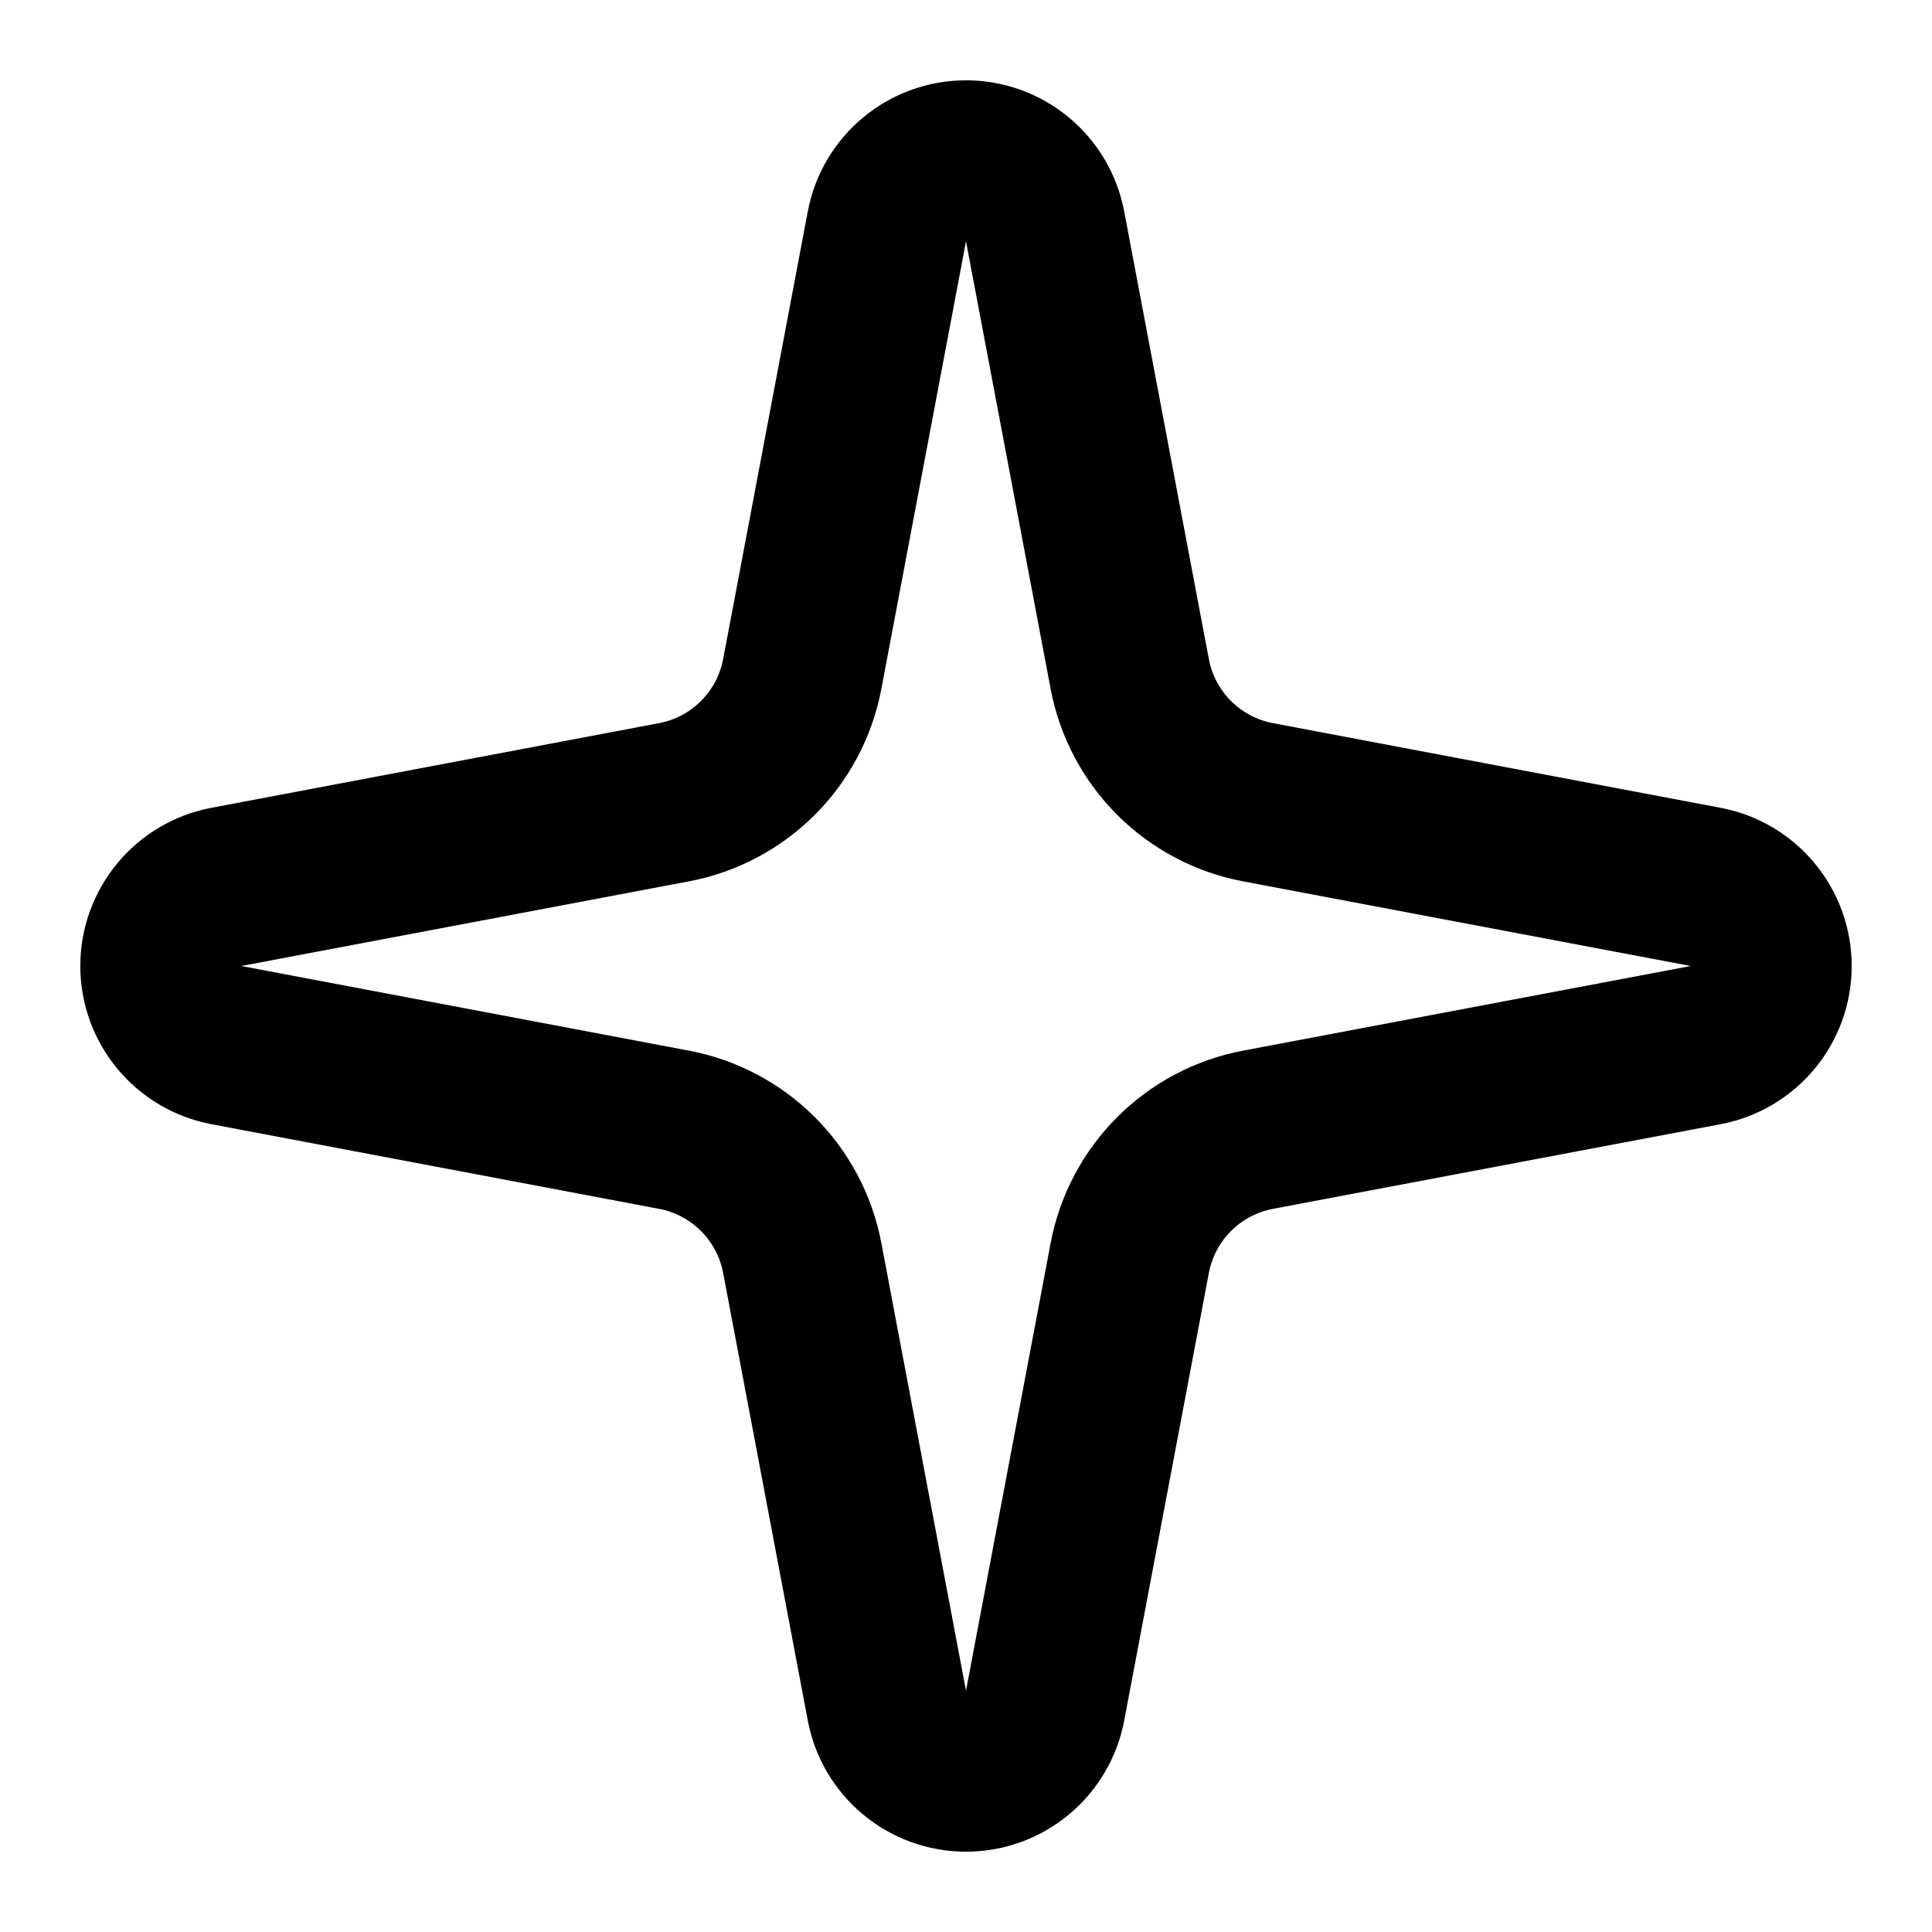
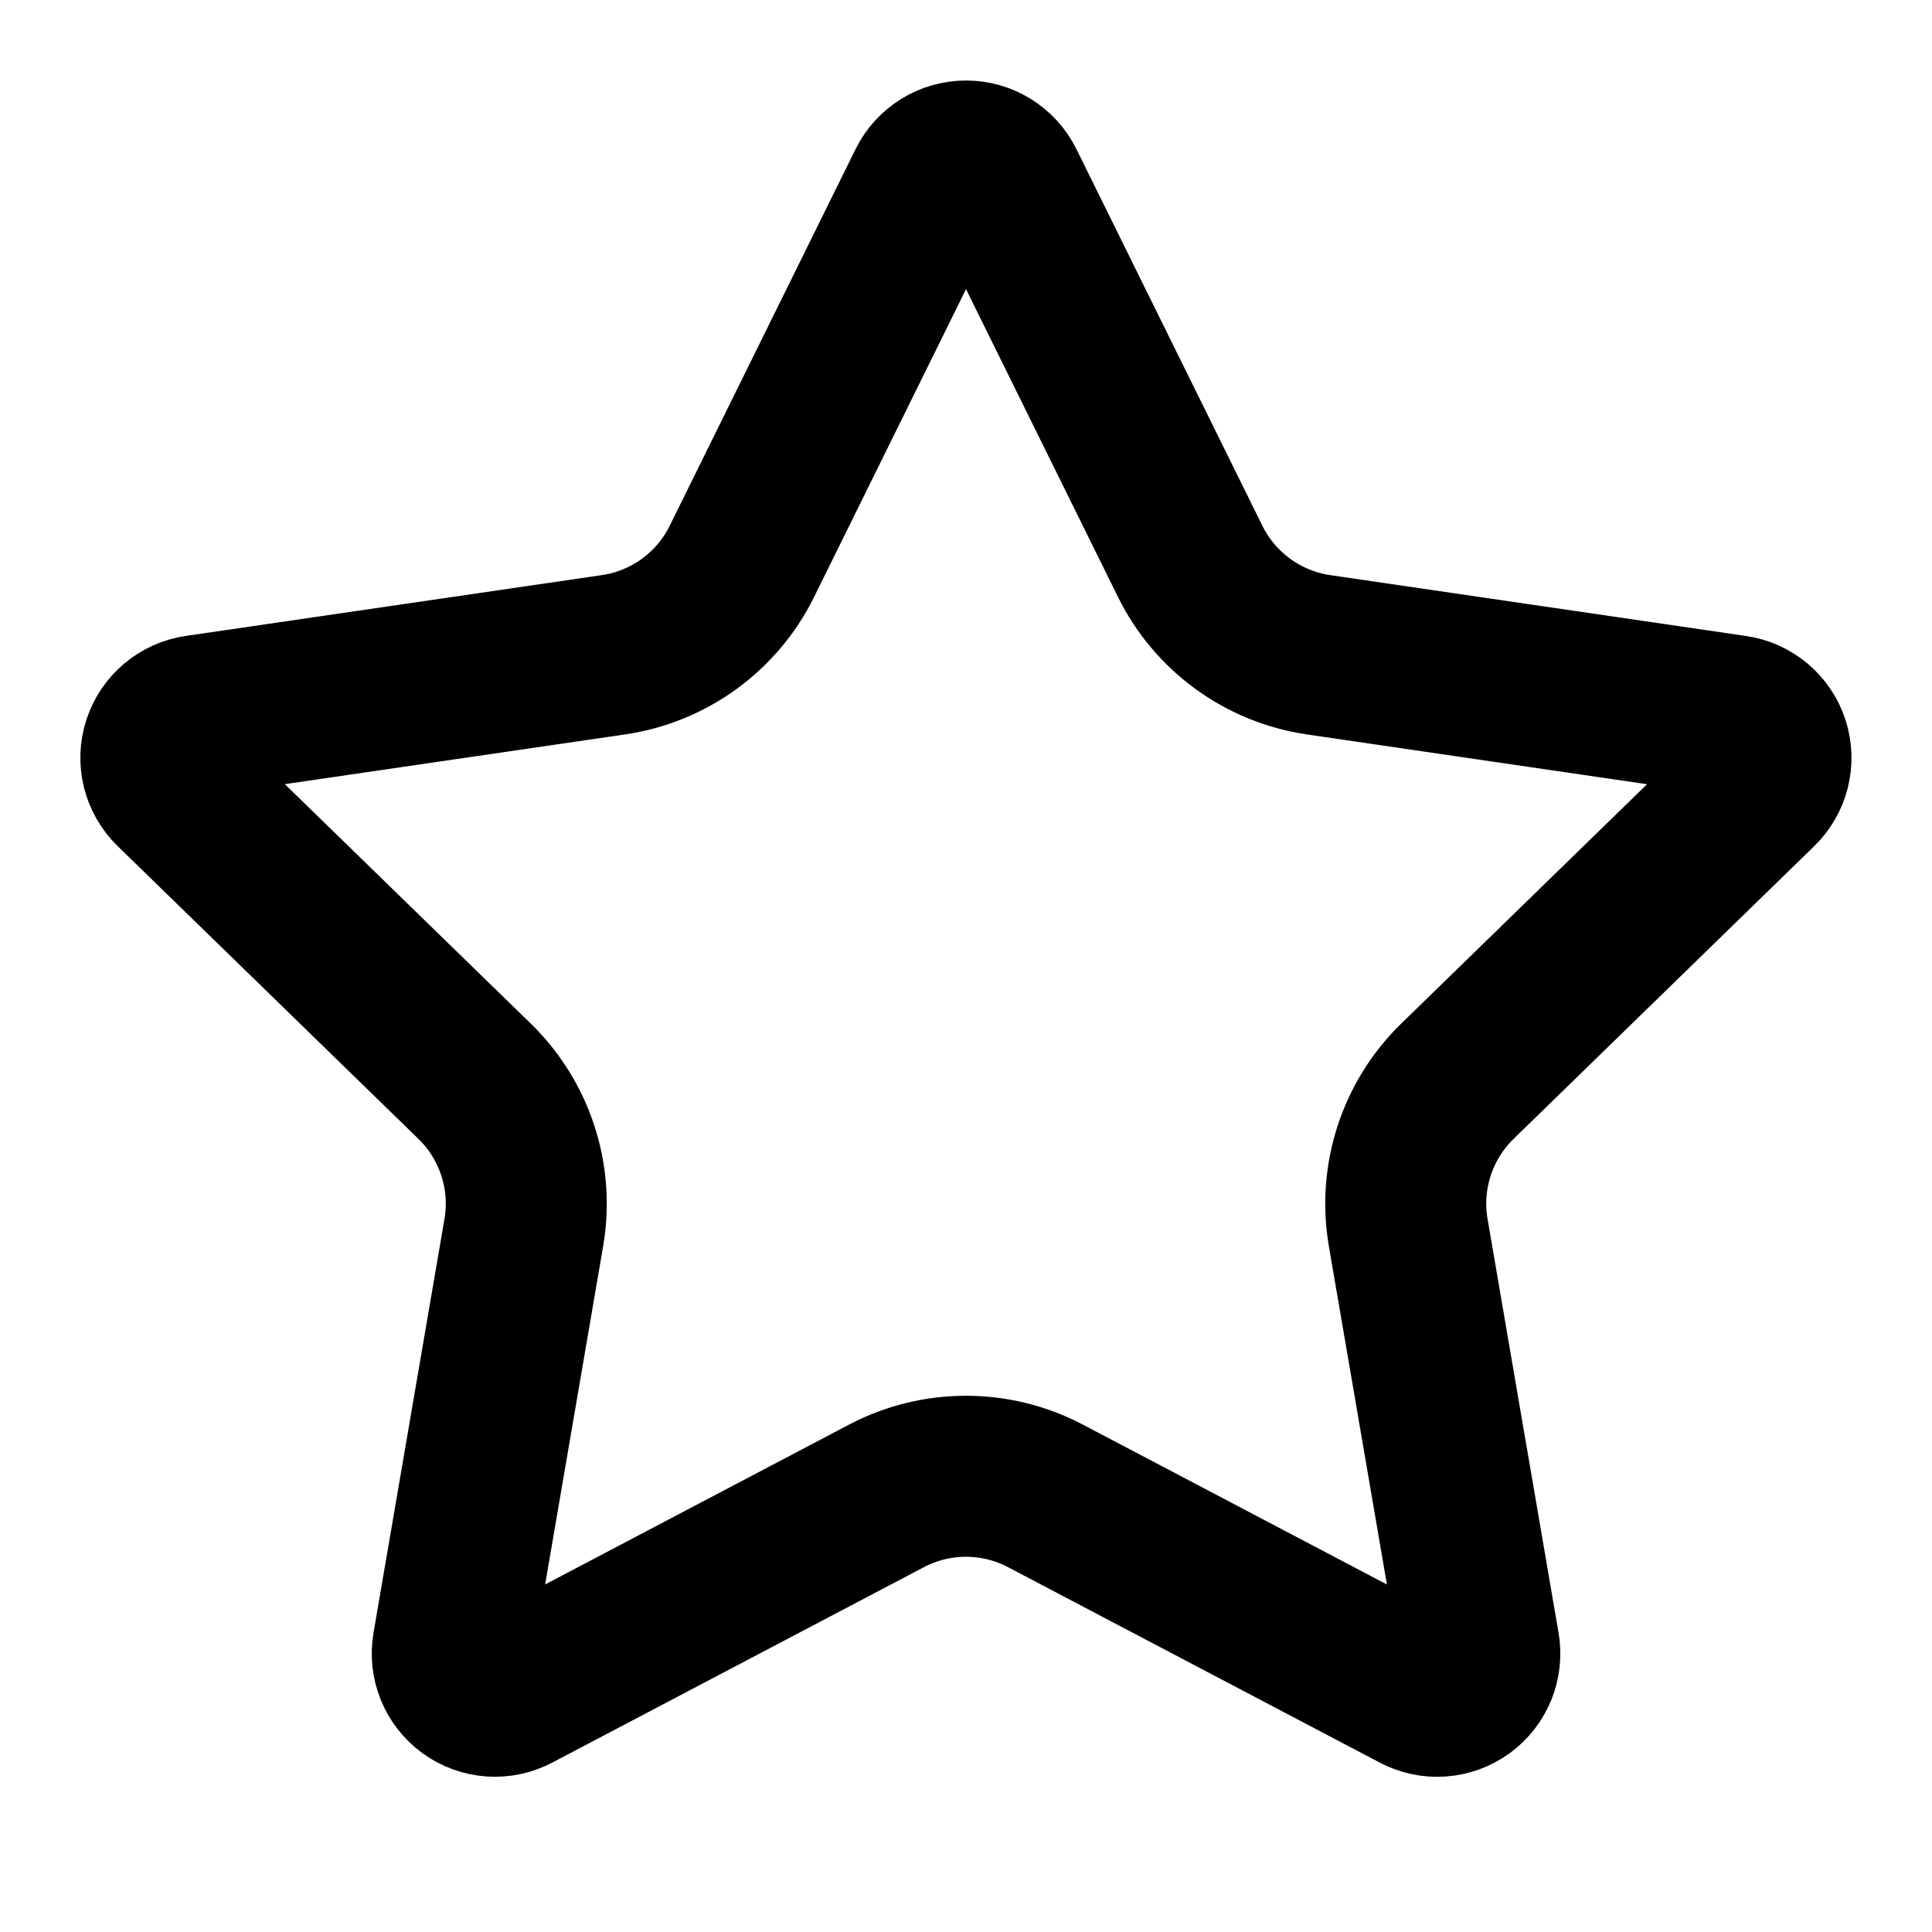
- <svg xmlns="http://www.w3.org/2000/svg" width="24" height="24" viewBox="0 0 24 24" fill="none" stroke="currentColor" stroke-width="2" stroke-linecap="round" stroke-linejoin="round" class="lucide lucide-sparkle-icon lucide-sparkle">
-   <path d="M11.017 2.814a1 1 0 0 1 1.966 0l1.051 5.558a2 2 0 0 0 1.594 1.594l5.558 1.051a1 1 0 0 1 0 1.966l-5.558 1.051a2 2 0 0 0-1.594 1.594l-1.051 5.558a1 1 0 0 1-1.966 0l-1.051-5.558a2 2 0 0 0-1.594-1.594l-5.558-1.051a1 1 0 0 1 0-1.966l5.558-1.051a2 2 0 0 0 1.594-1.594z" />
+ <svg xmlns="http://www.w3.org/2000/svg" width="24" height="24" viewBox="0 0 24 24" fill="none" stroke="currentColor" stroke-width="2" stroke-linecap="round" stroke-linejoin="round" class="lucide lucide-star-icon lucide-star">
+   <path d="M11.525 2.295a.53.53 0 0 1 .95 0l2.31 4.679a2.123 2.123 0 0 0 1.595 1.16l5.166.756a.53.53 0 0 1 .294.904l-3.736 3.638a2.123 2.123 0 0 0-.611 1.878l.882 5.14a.53.53 0 0 1-.771.56l-4.618-2.428a2.122 2.122 0 0 0-1.973 0L6.396 21.01a.53.53 0 0 1-.77-.56l.881-5.139a2.122 2.122 0 0 0-.611-1.879L2.16 9.795a.53.53 0 0 1 .294-.906l5.165-.755a2.122 2.122 0 0 0 1.597-1.16z" />
</svg>
